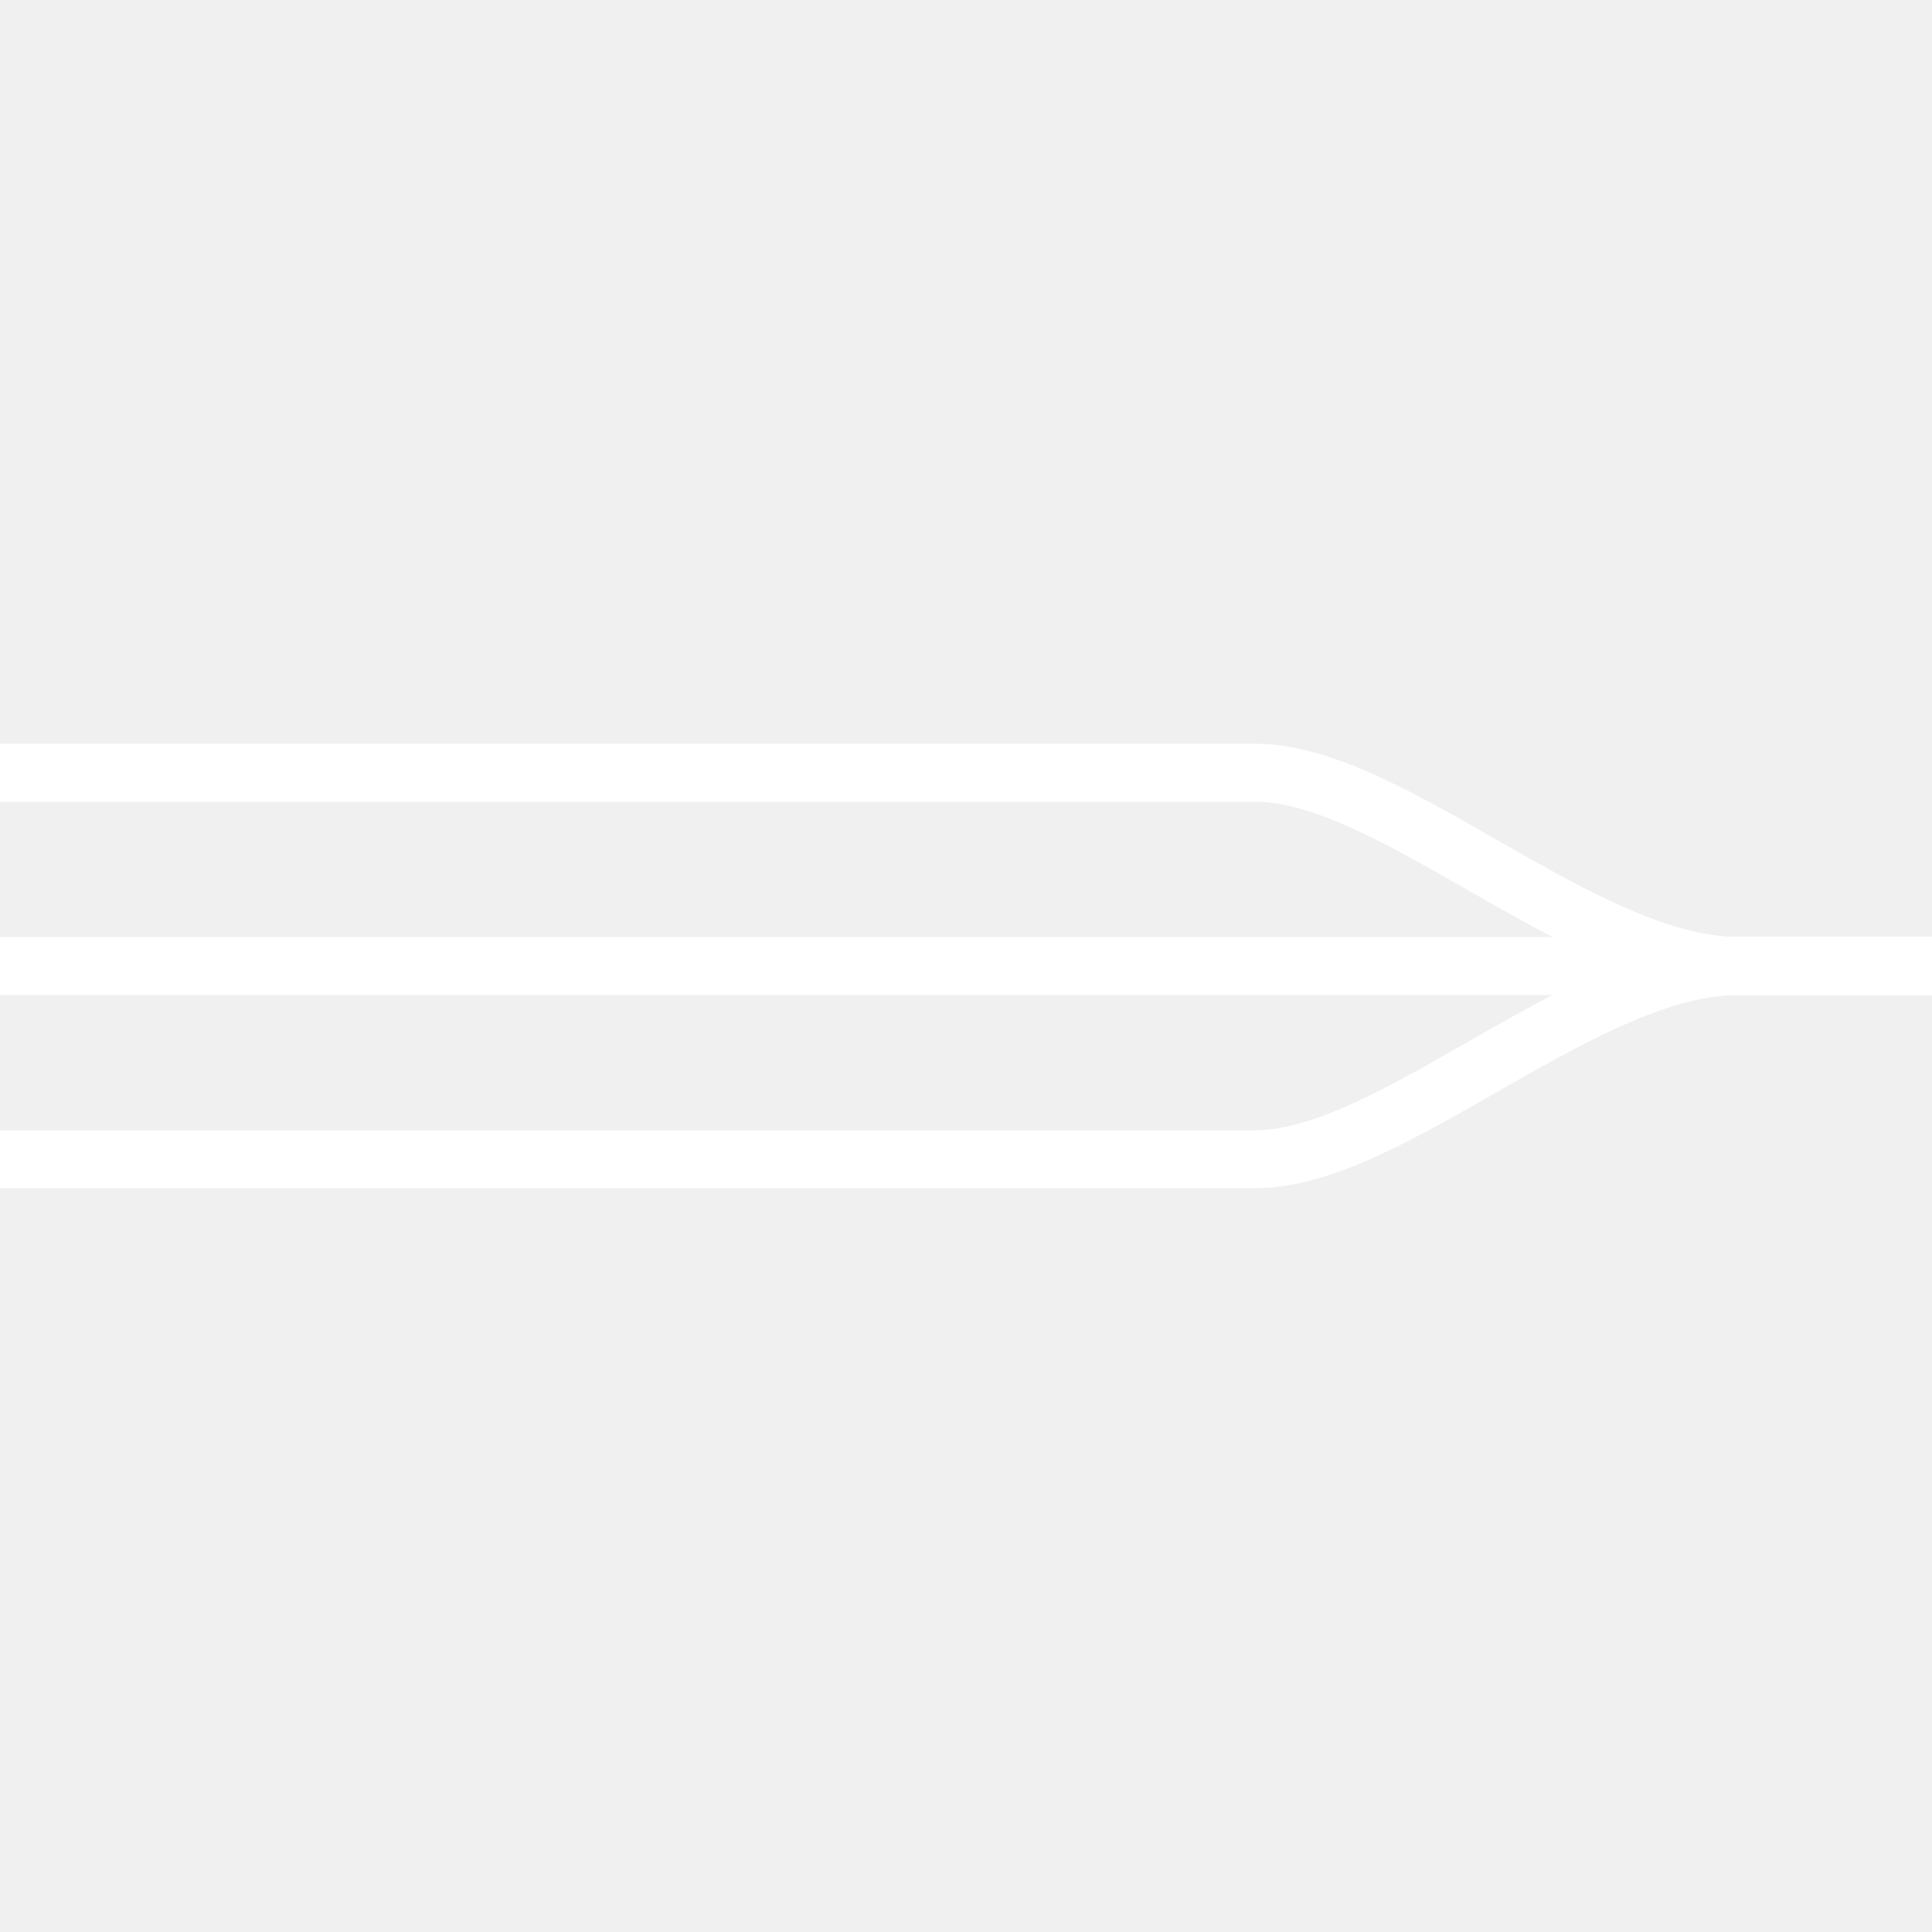
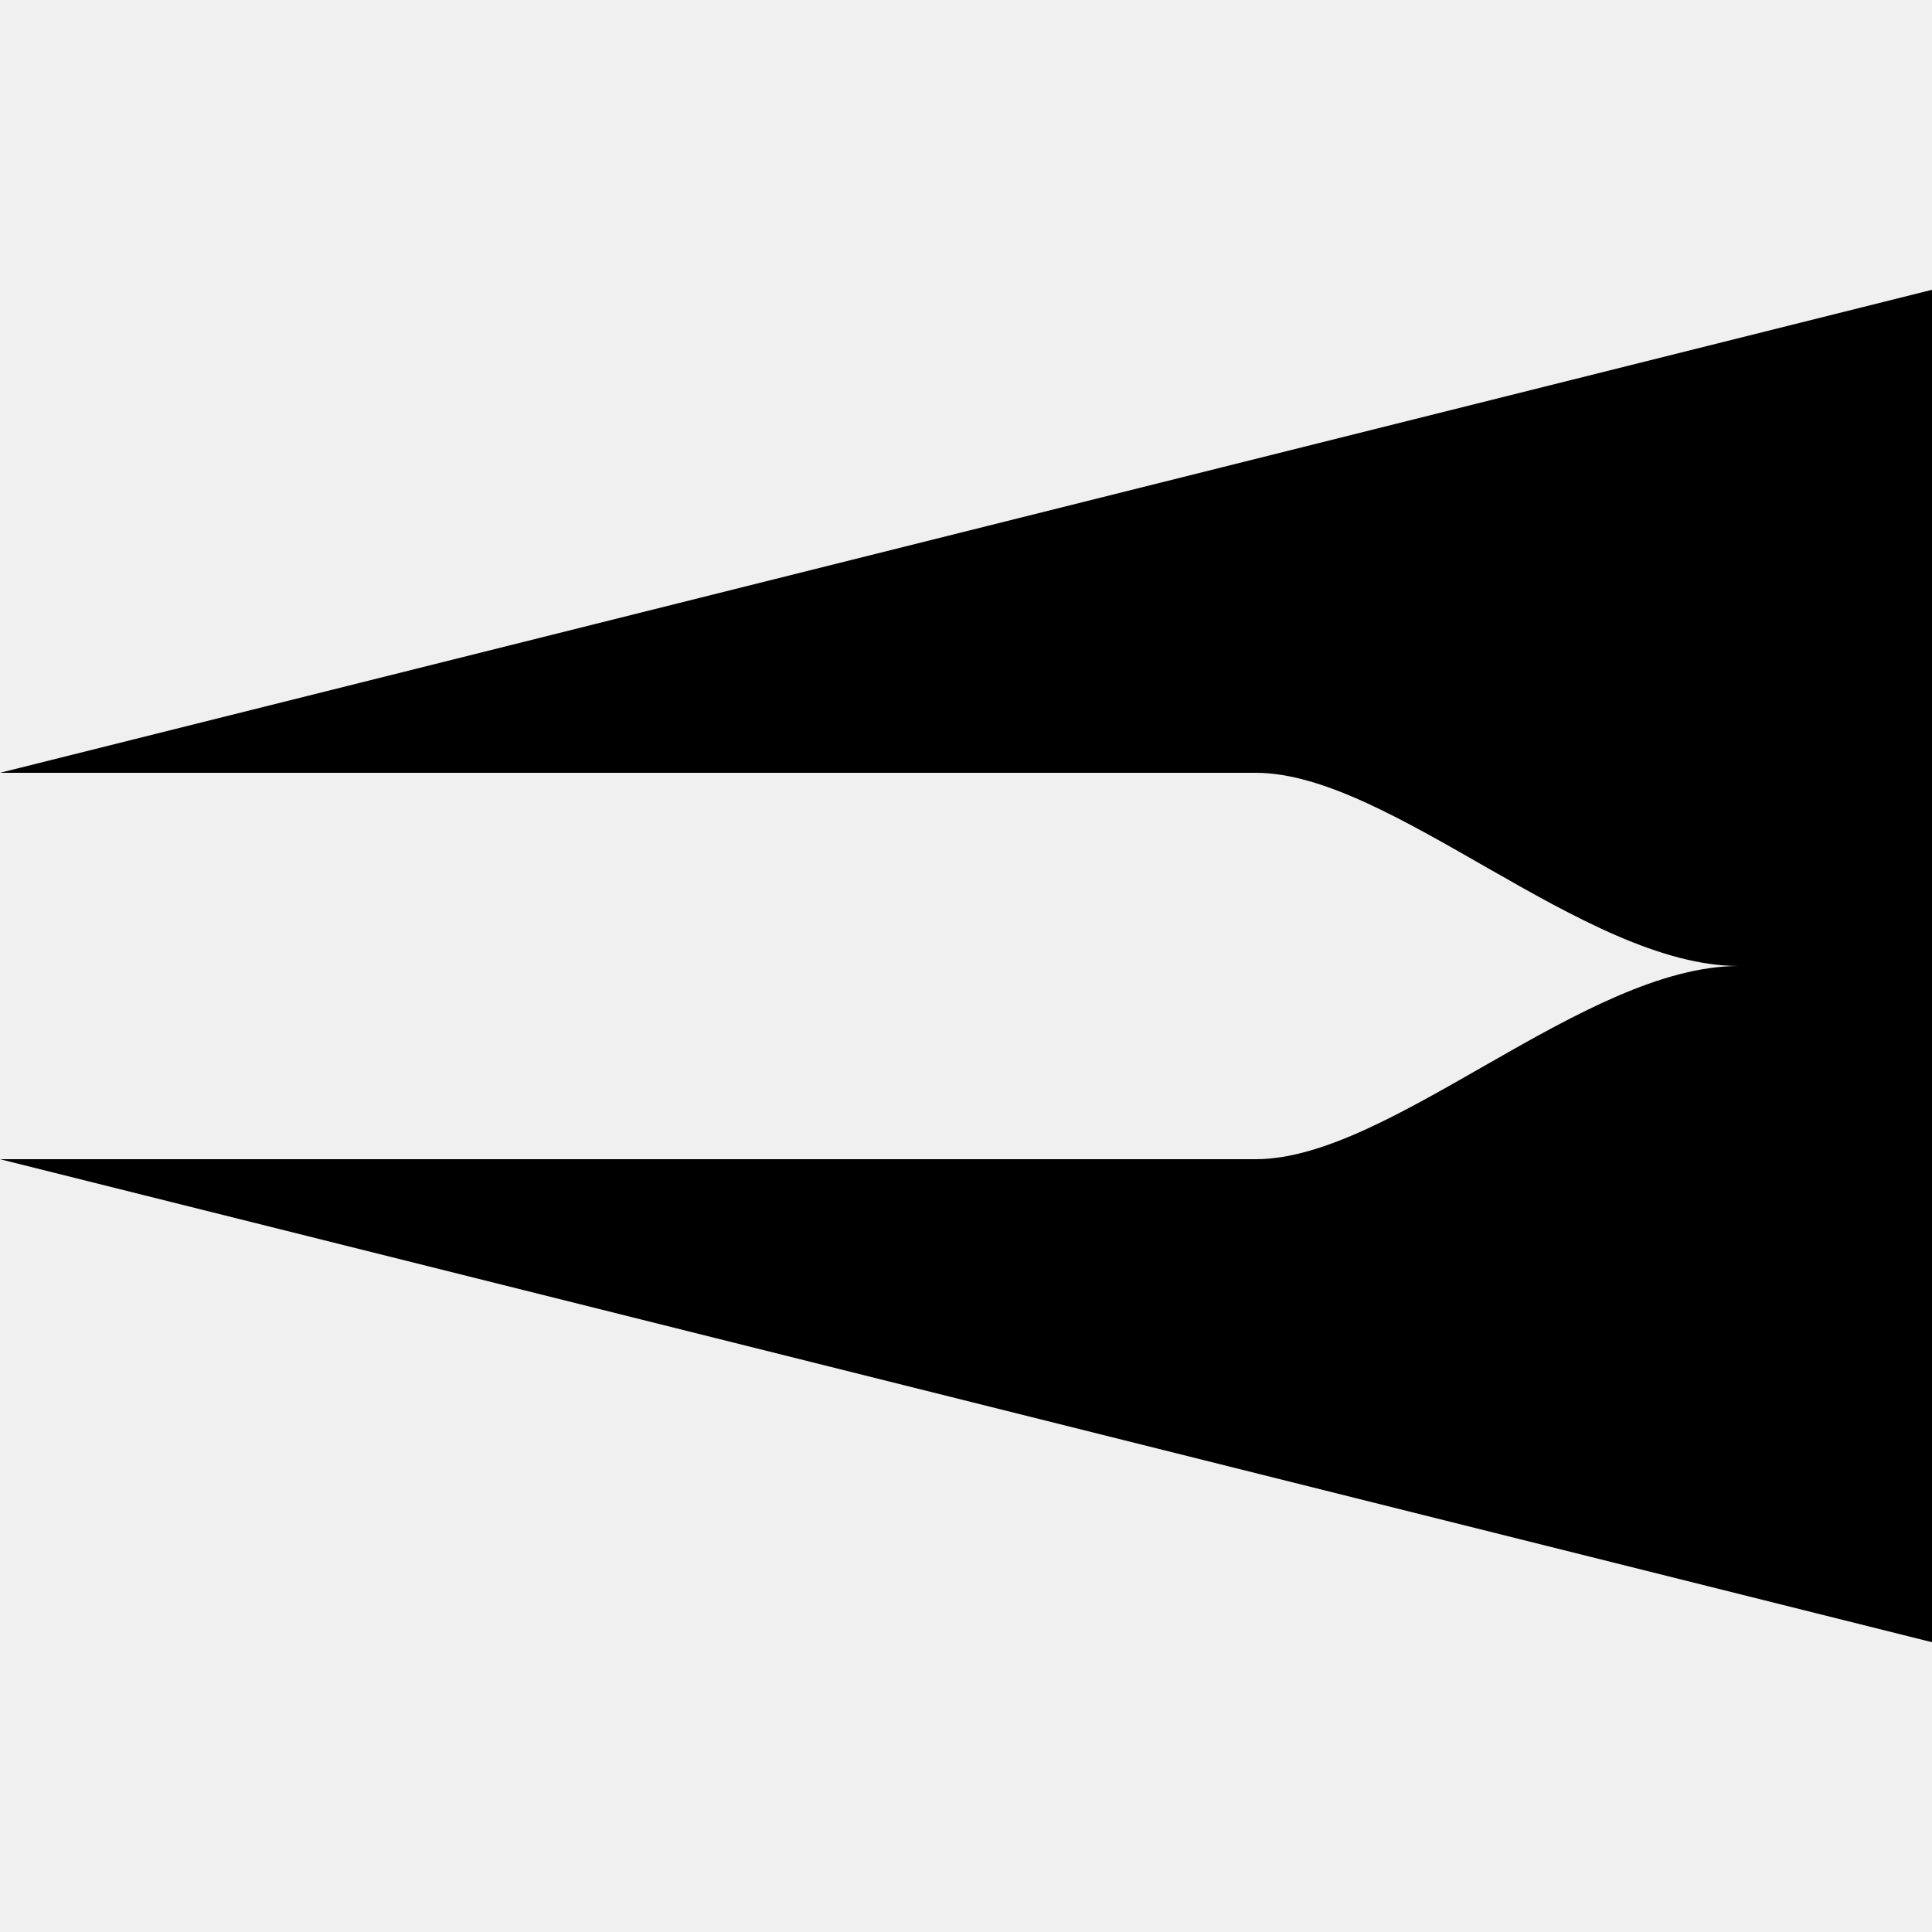
- <svg xmlns="http://www.w3.org/2000/svg" width="100px" height="100px" viewBox="0 0 100 100" version="1.1">
-   <defs />
-   <g id="2" stroke="none" stroke-width="1" fill="none" fill-rule="evenodd" stroke-linecap="round">
-     <path d="M0,40 L65,40 C72,40 82,50 90,50 L105,50 C108.333,50 113.333,46.667 120,40 L160,0" id="line--3" stroke="#FFFFFF" stroke-width="3" />
-     <path d="M0,50 L105,50" id="line--2" stroke="#FFFFFF" stroke-width="3" />
-     <path d="M0,60 L65,60 C72,60 82,50 90,50 L105,50 C108.333,50 113.333,53.333 120,60 L160,100" id="line--1" stroke="#FFFFFF" stroke-width="3" />
-   </g>
+ <svg xmlns="http://www.w3.org/2000/svg" viewBox="0 0 100 100">
+   <path class="line--1" d="M0 40h65c7 0 17 10 25 10h15c3.3 0 8.3-3.3 15-10l40-40" />
+   <path class="line--2" d="M0 50h105" />
+   <path class="line--3" d="M0 60h65c7 0 17-10 25-10h15c3.3 0 8.3 3.3 15 10l40 40" />
</svg>
